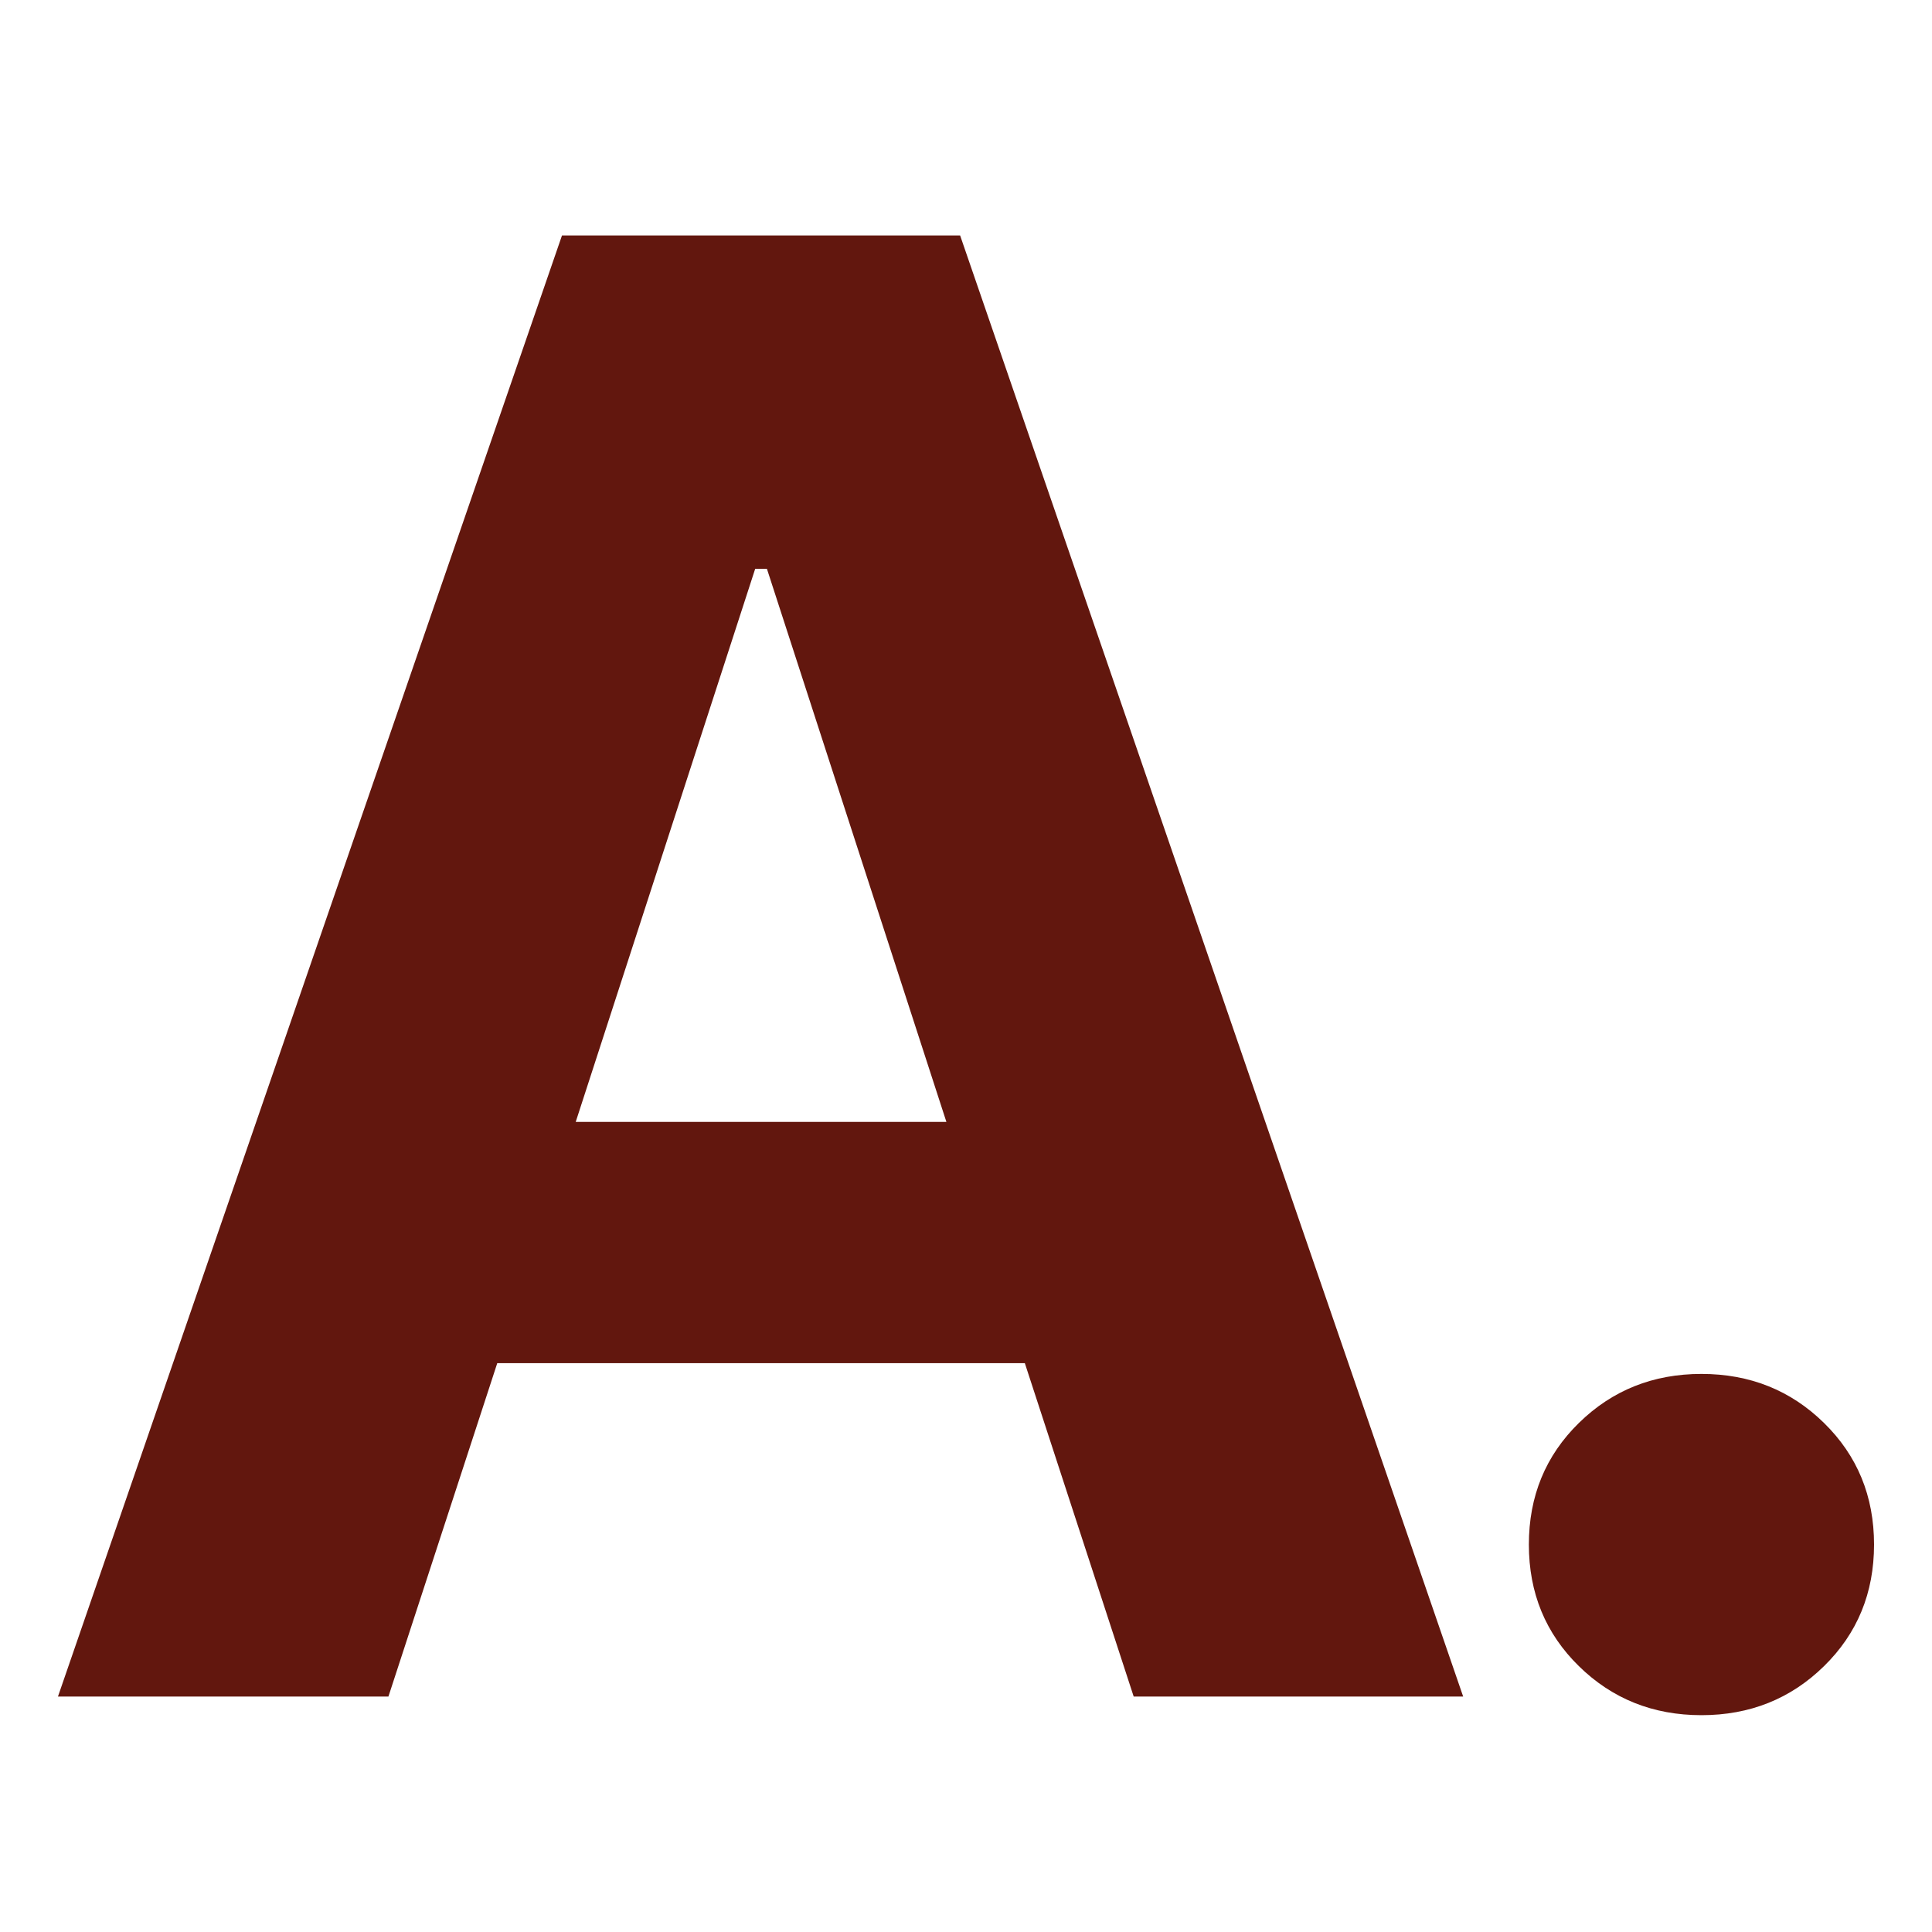
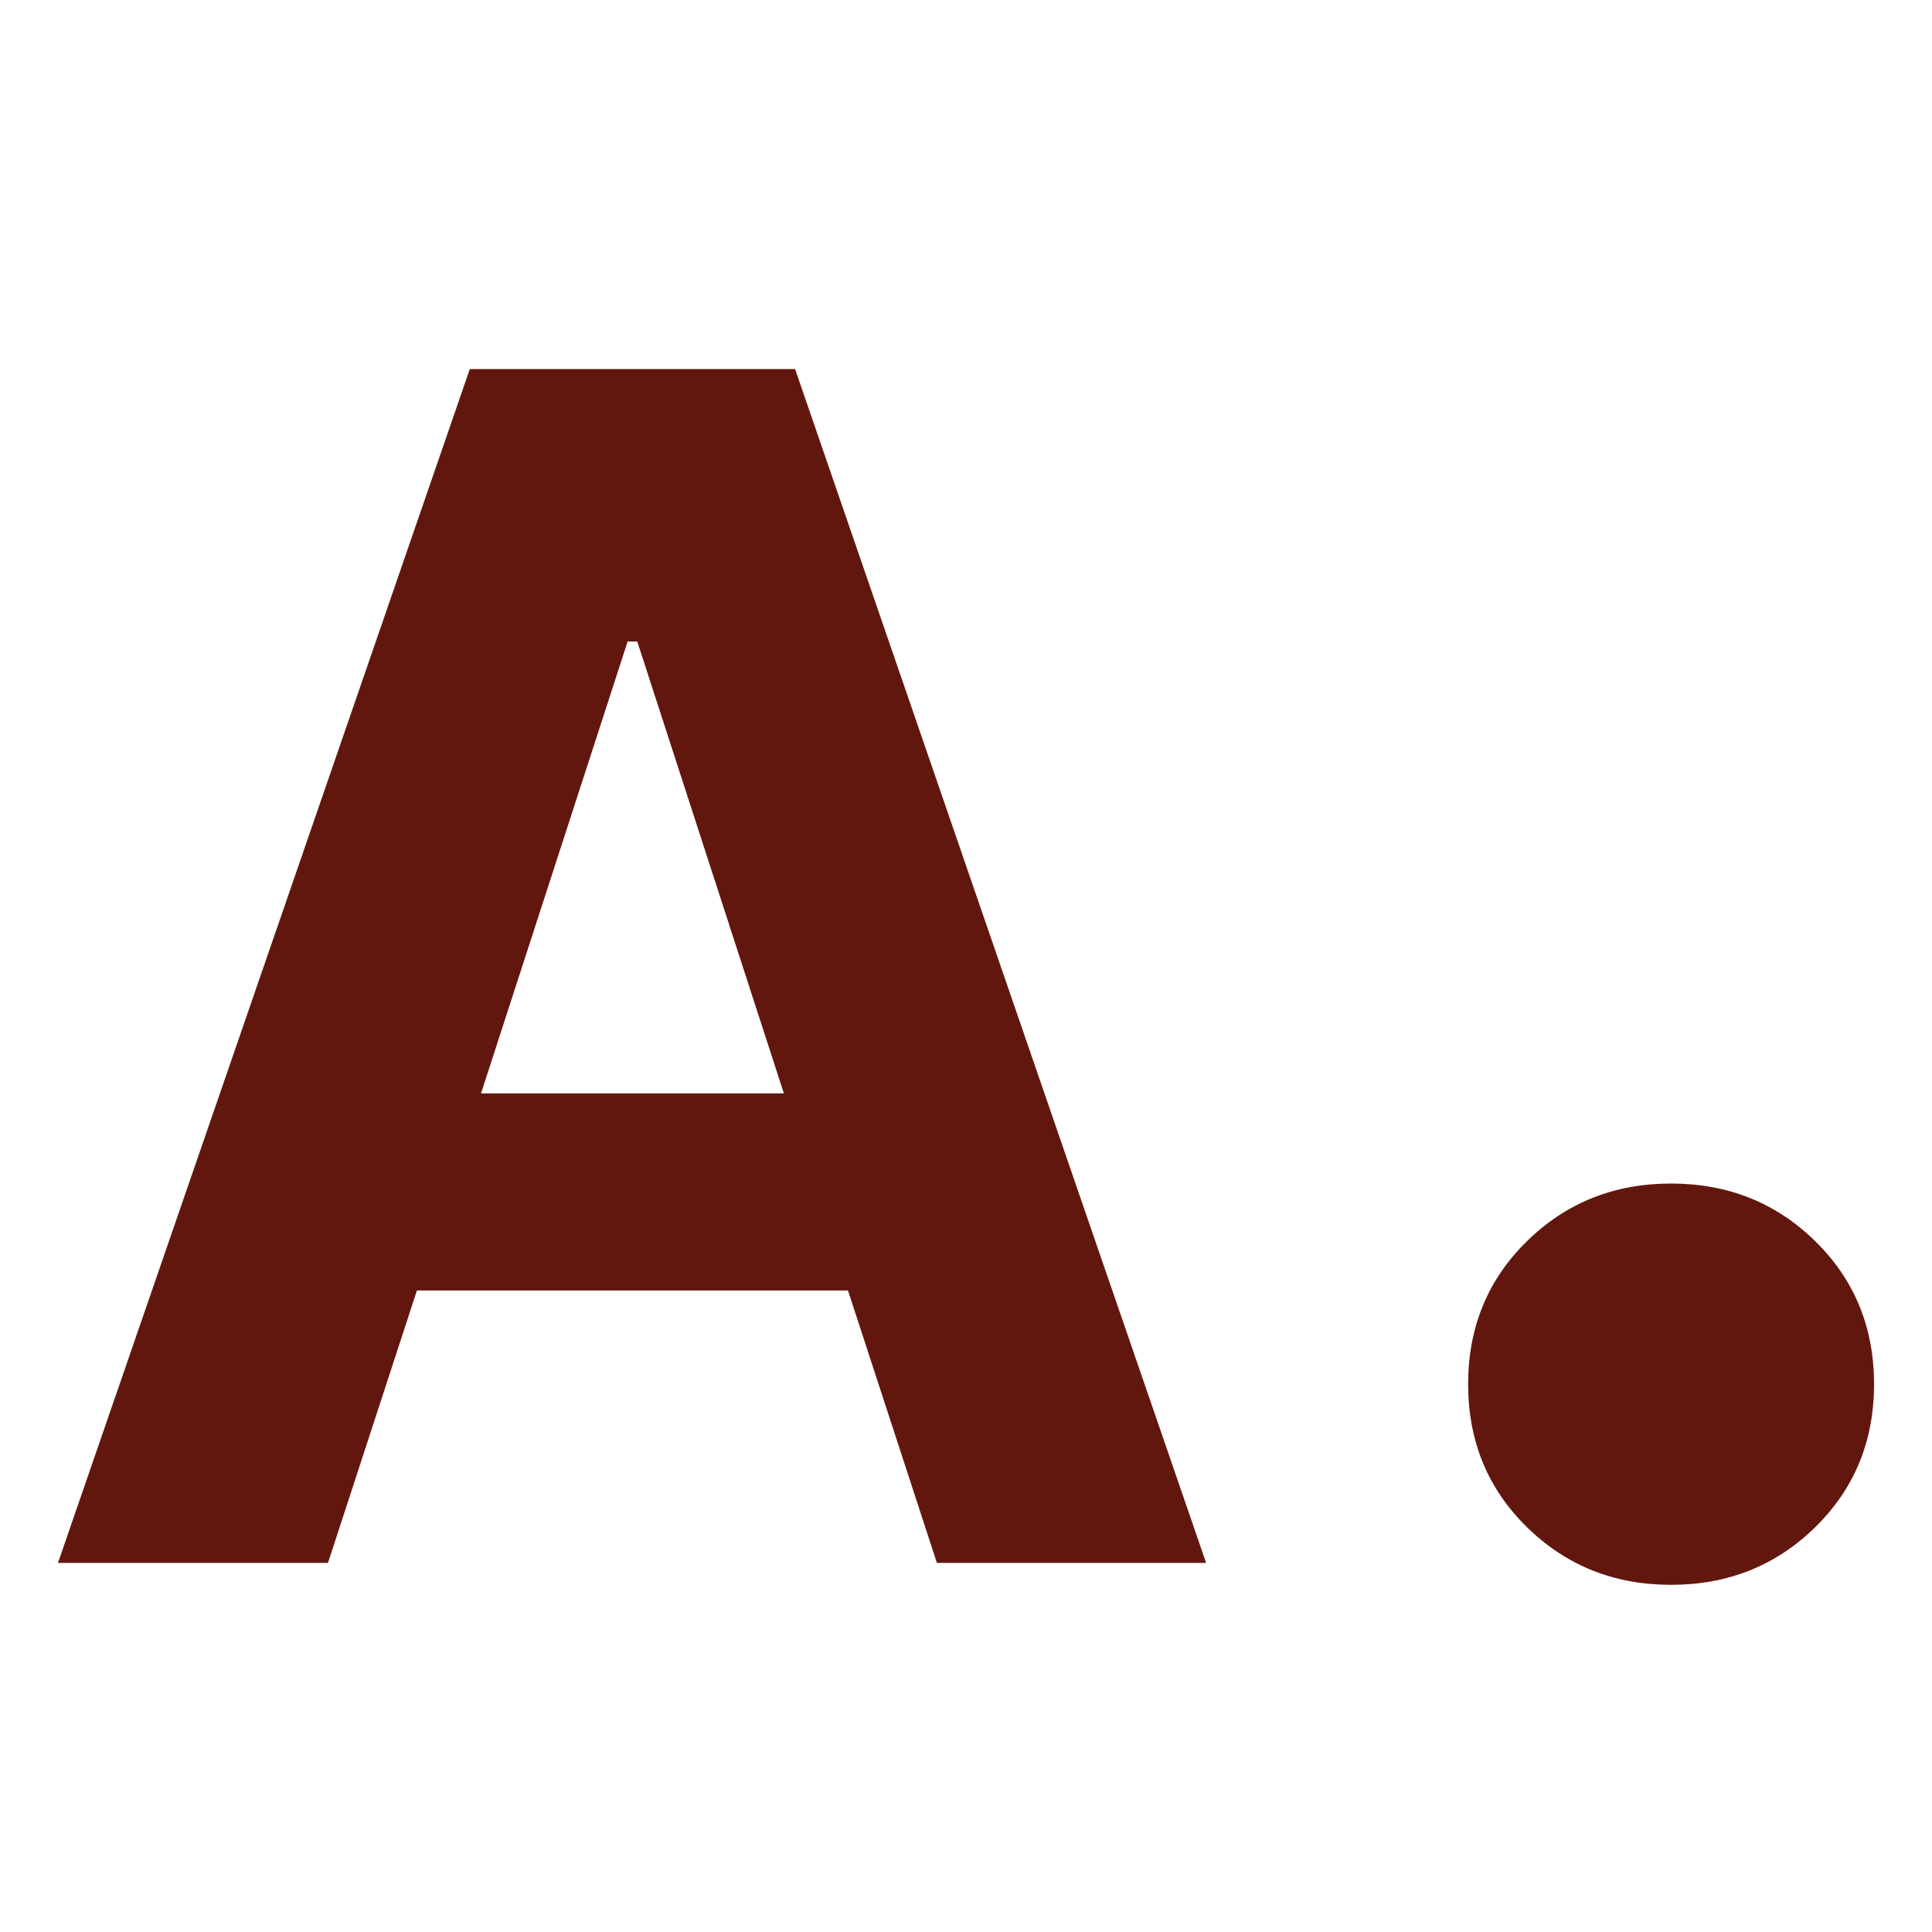
<svg xmlns="http://www.w3.org/2000/svg" viewBox="0 0 1024 1024">
-   <path fill="#62170E" d="M205.87 899.21H30.72L297.87 124.79H508.88L775.51 899.21H600.88L543.18 722.5H263.56ZM501.61 594.64 406.49 301.5H400.26L305.14 594.64ZM901.81 909.08Q863.34 909.08 836.84 883.09Q810.33 857.11 810.33 818.65Q810.33 780.19 836.84 754.2Q863.34 728.21 901.81 728.21Q940.27 728.21 966.77 754.2Q993.28 780.19 993.28 818.65Q993.28 857.11 966.77 883.09Q940.27 909.08 901.81 909.08Z" />
+   <path fill="#62170E" d="M173.83 828.38H30.72L249 195.62H421.42L639.27 828.38H496.58L449.45 683.99H220.97ZM415.47 579.52 337.76 340.01H332.66L254.95 579.52ZM885.71 839.99Q840.48 839.99 809.31 809.43Q778.14 778.87 778.14 733.65Q778.14 688.42 809.31 657.86Q840.48 627.3 885.71 627.3Q930.94 627.3 962.11 657.86Q993.28 688.42 993.28 733.65Q993.28 778.87 962.11 809.43Q930.94 839.99 885.71 839.99Z" />
</svg>
